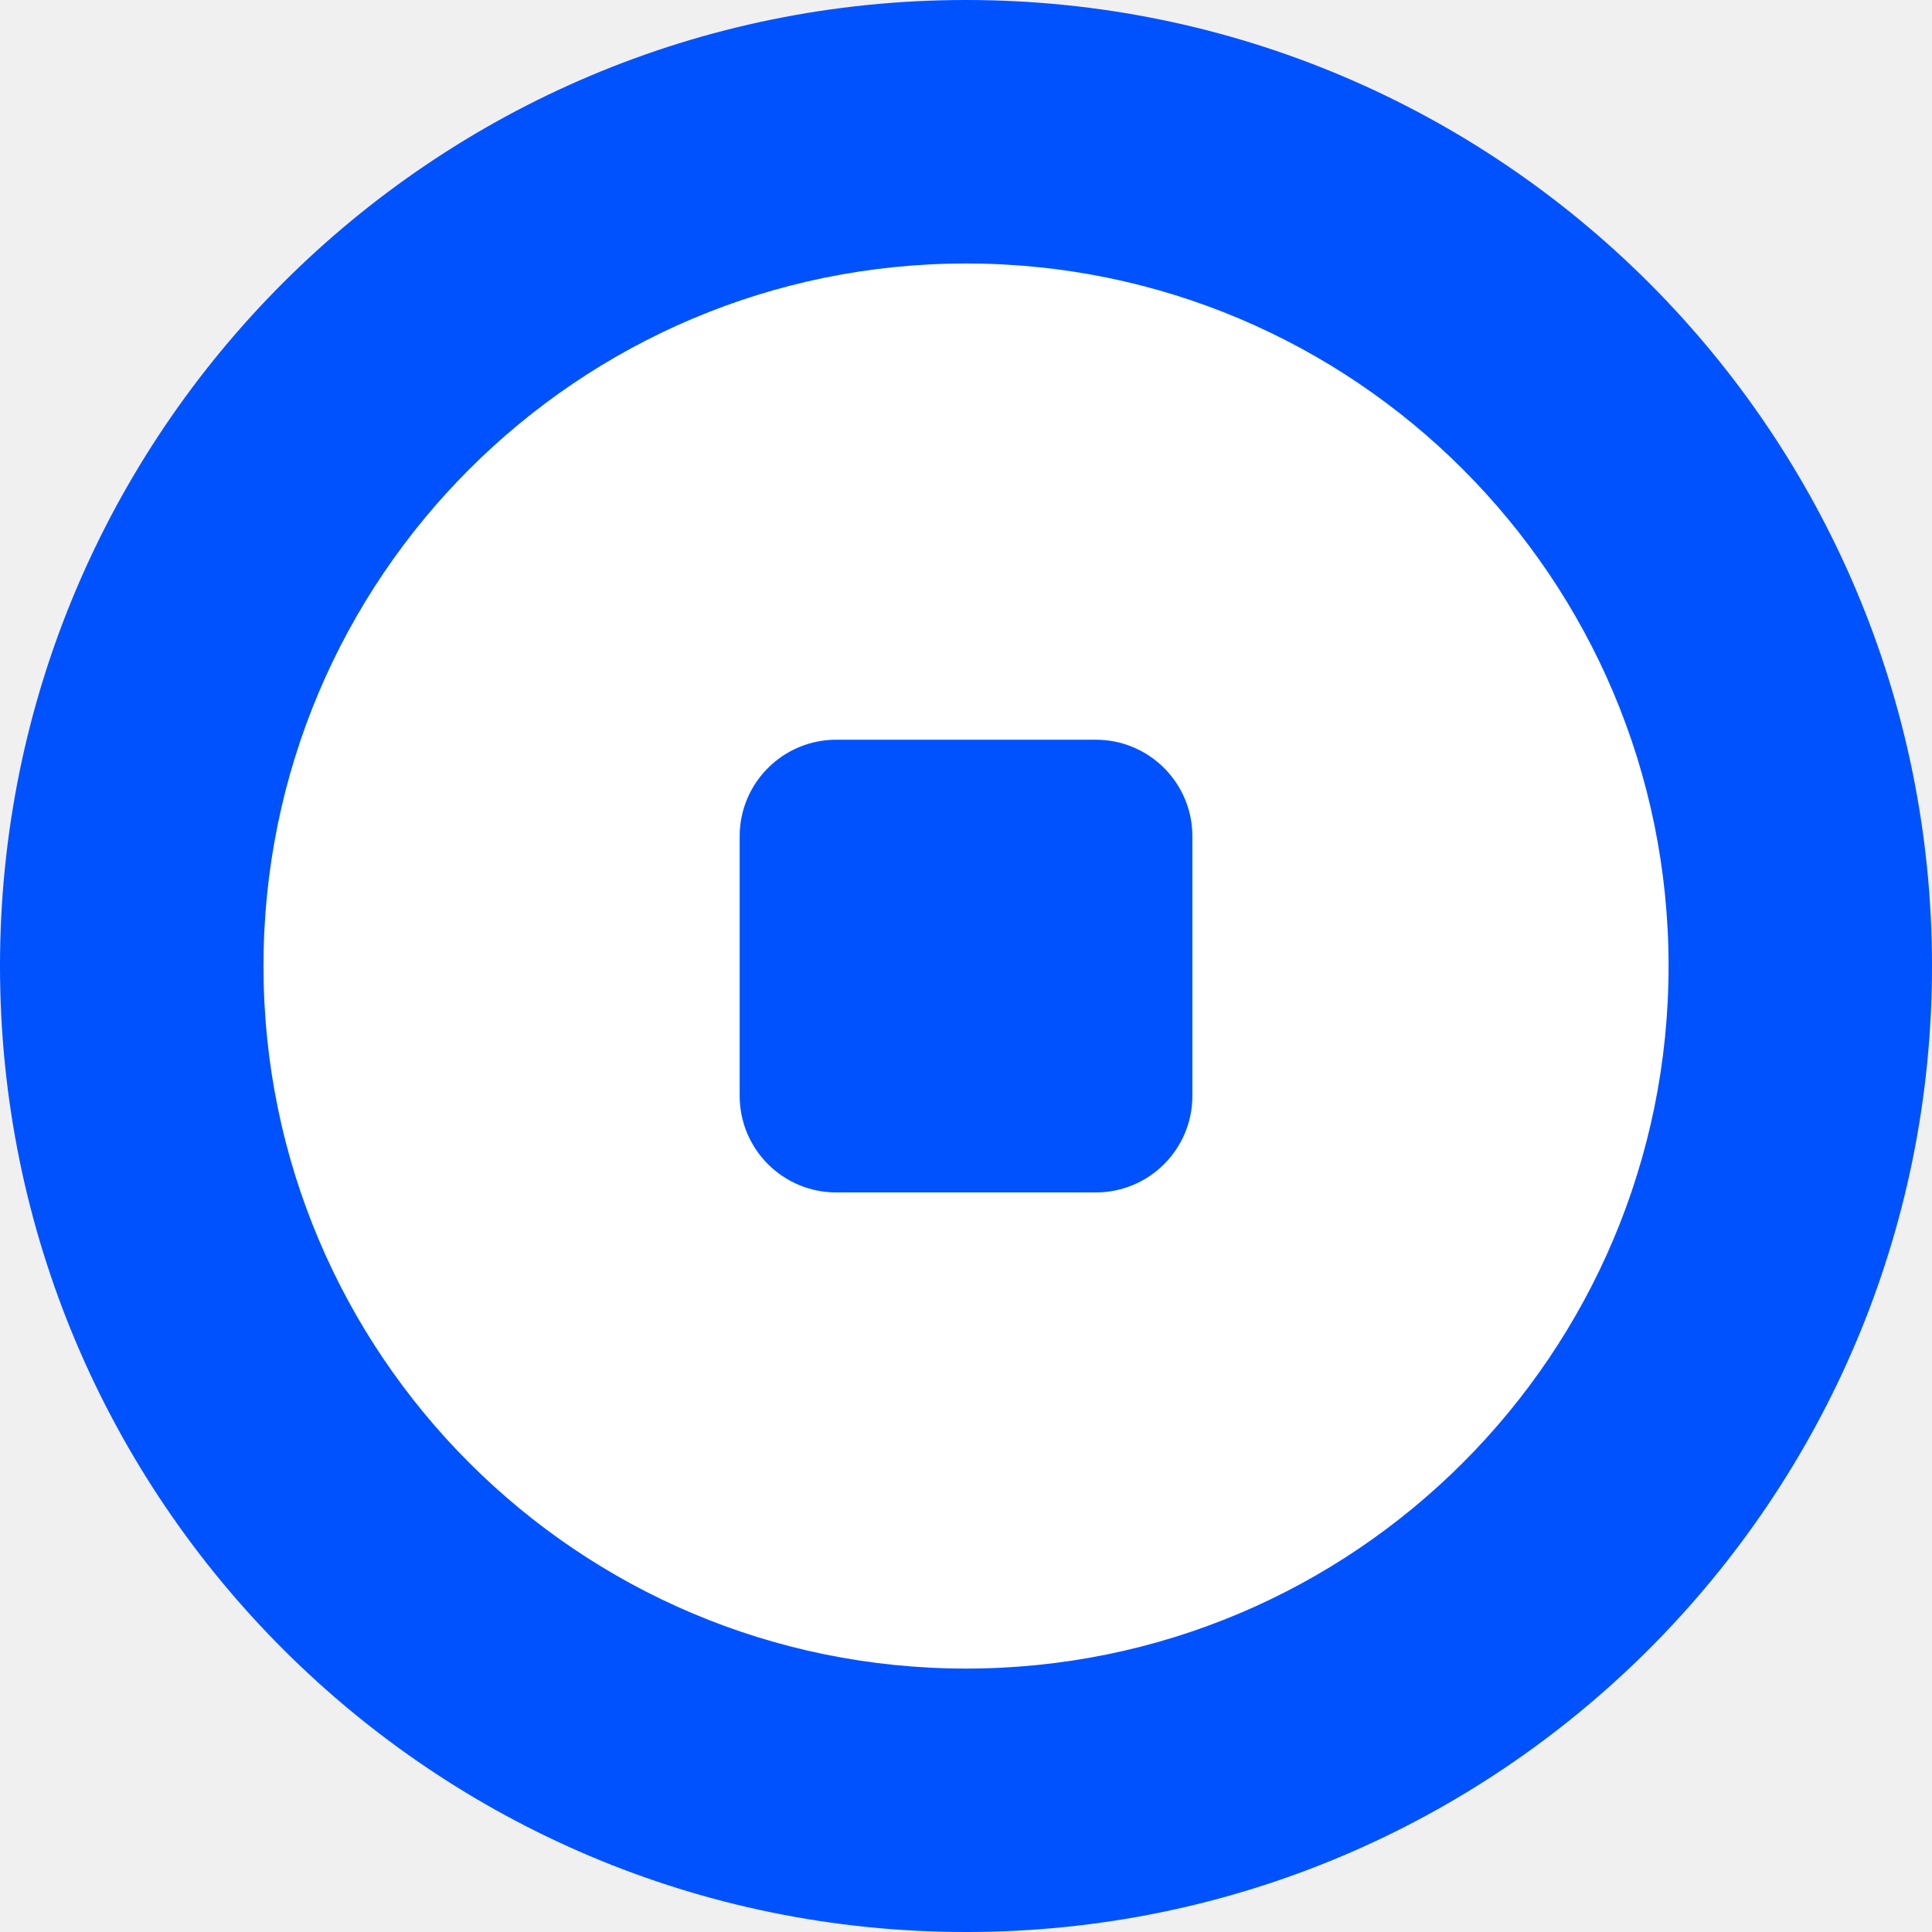
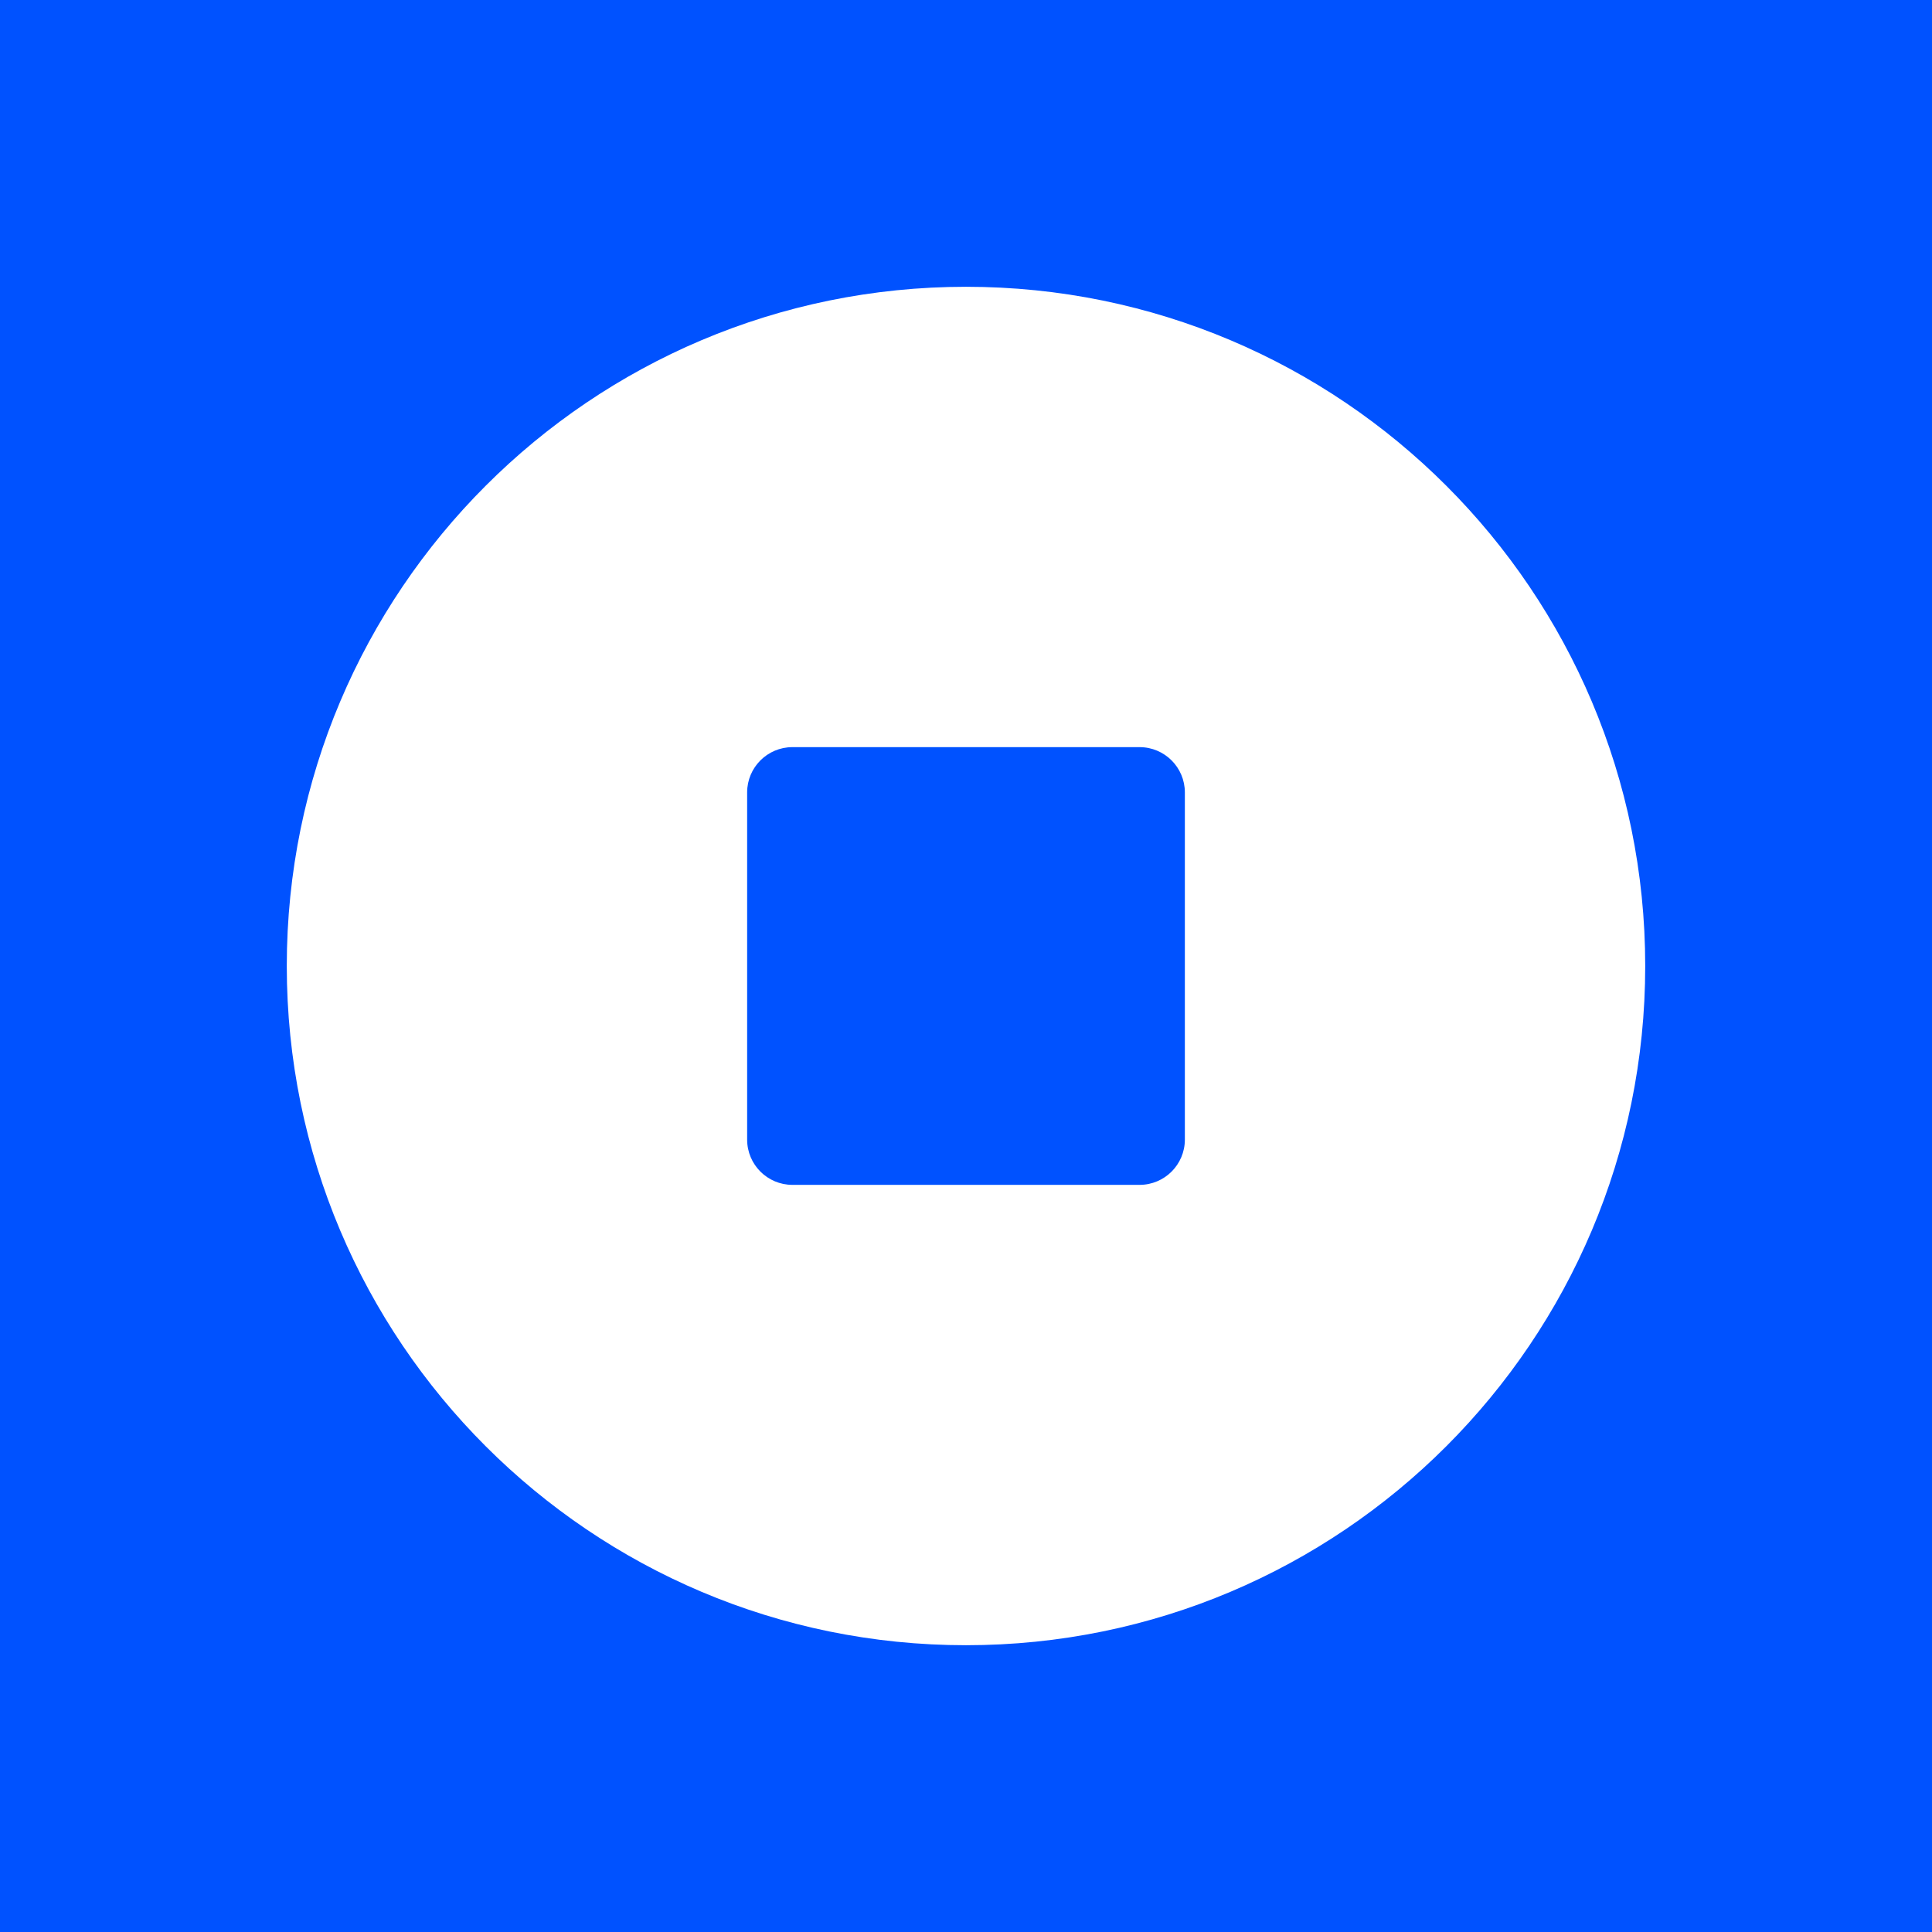
- <svg xmlns="http://www.w3.org/2000/svg" viewBox="0 0 40 40">
-   <path d="M20 40C31.046 40 40 31.046 40 20C40 8.954 31.046 0 20 0C8.954 0 0 8.954 0 20C0 31.046 8.954 40 20 40Z" fill="#0052FF" />
-   <path fill-rule="evenodd" clip-rule="evenodd" d="M5.455 20.001C5.455 28.034 11.967 34.546 20.001 34.546C28.034 34.546 34.546 28.034 34.546 20.001C34.546 11.967 28.034 5.455 20.001 5.455C11.967 5.455 5.455 11.967 5.455 20.001ZM17.314 15.315C16.209 15.315 15.314 16.21 15.314 17.314V22.688C15.314 23.793 16.209 24.688 17.314 24.688H22.687C23.792 24.688 24.687 23.793 24.687 22.688V17.314C24.687 16.21 23.792 15.315 22.687 15.315H17.314Z" fill="white" />
+ <svg xmlns="http://www.w3.org/2000/svg" viewBox="0 0 1024 1024" fill="none">
+   <rect width="1024" height="1024" fill="#0052FF" />
+   <path fill-rule="evenodd" clip-rule="evenodd" d="M152 512C152 710.823 313.177 872 512 872C710.823 872 872 710.823 872 512C872 313.177 710.823 152 512 152C313.177 152 152 313.177 152 512ZM420 396C406.745 396 396 406.745 396 420V604C396 617.255 406.745 628 420 628H604C617.255 628 628 617.255 628 604V420C628 406.745 617.255 396 604 396H420Z" fill="white" />
</svg>
